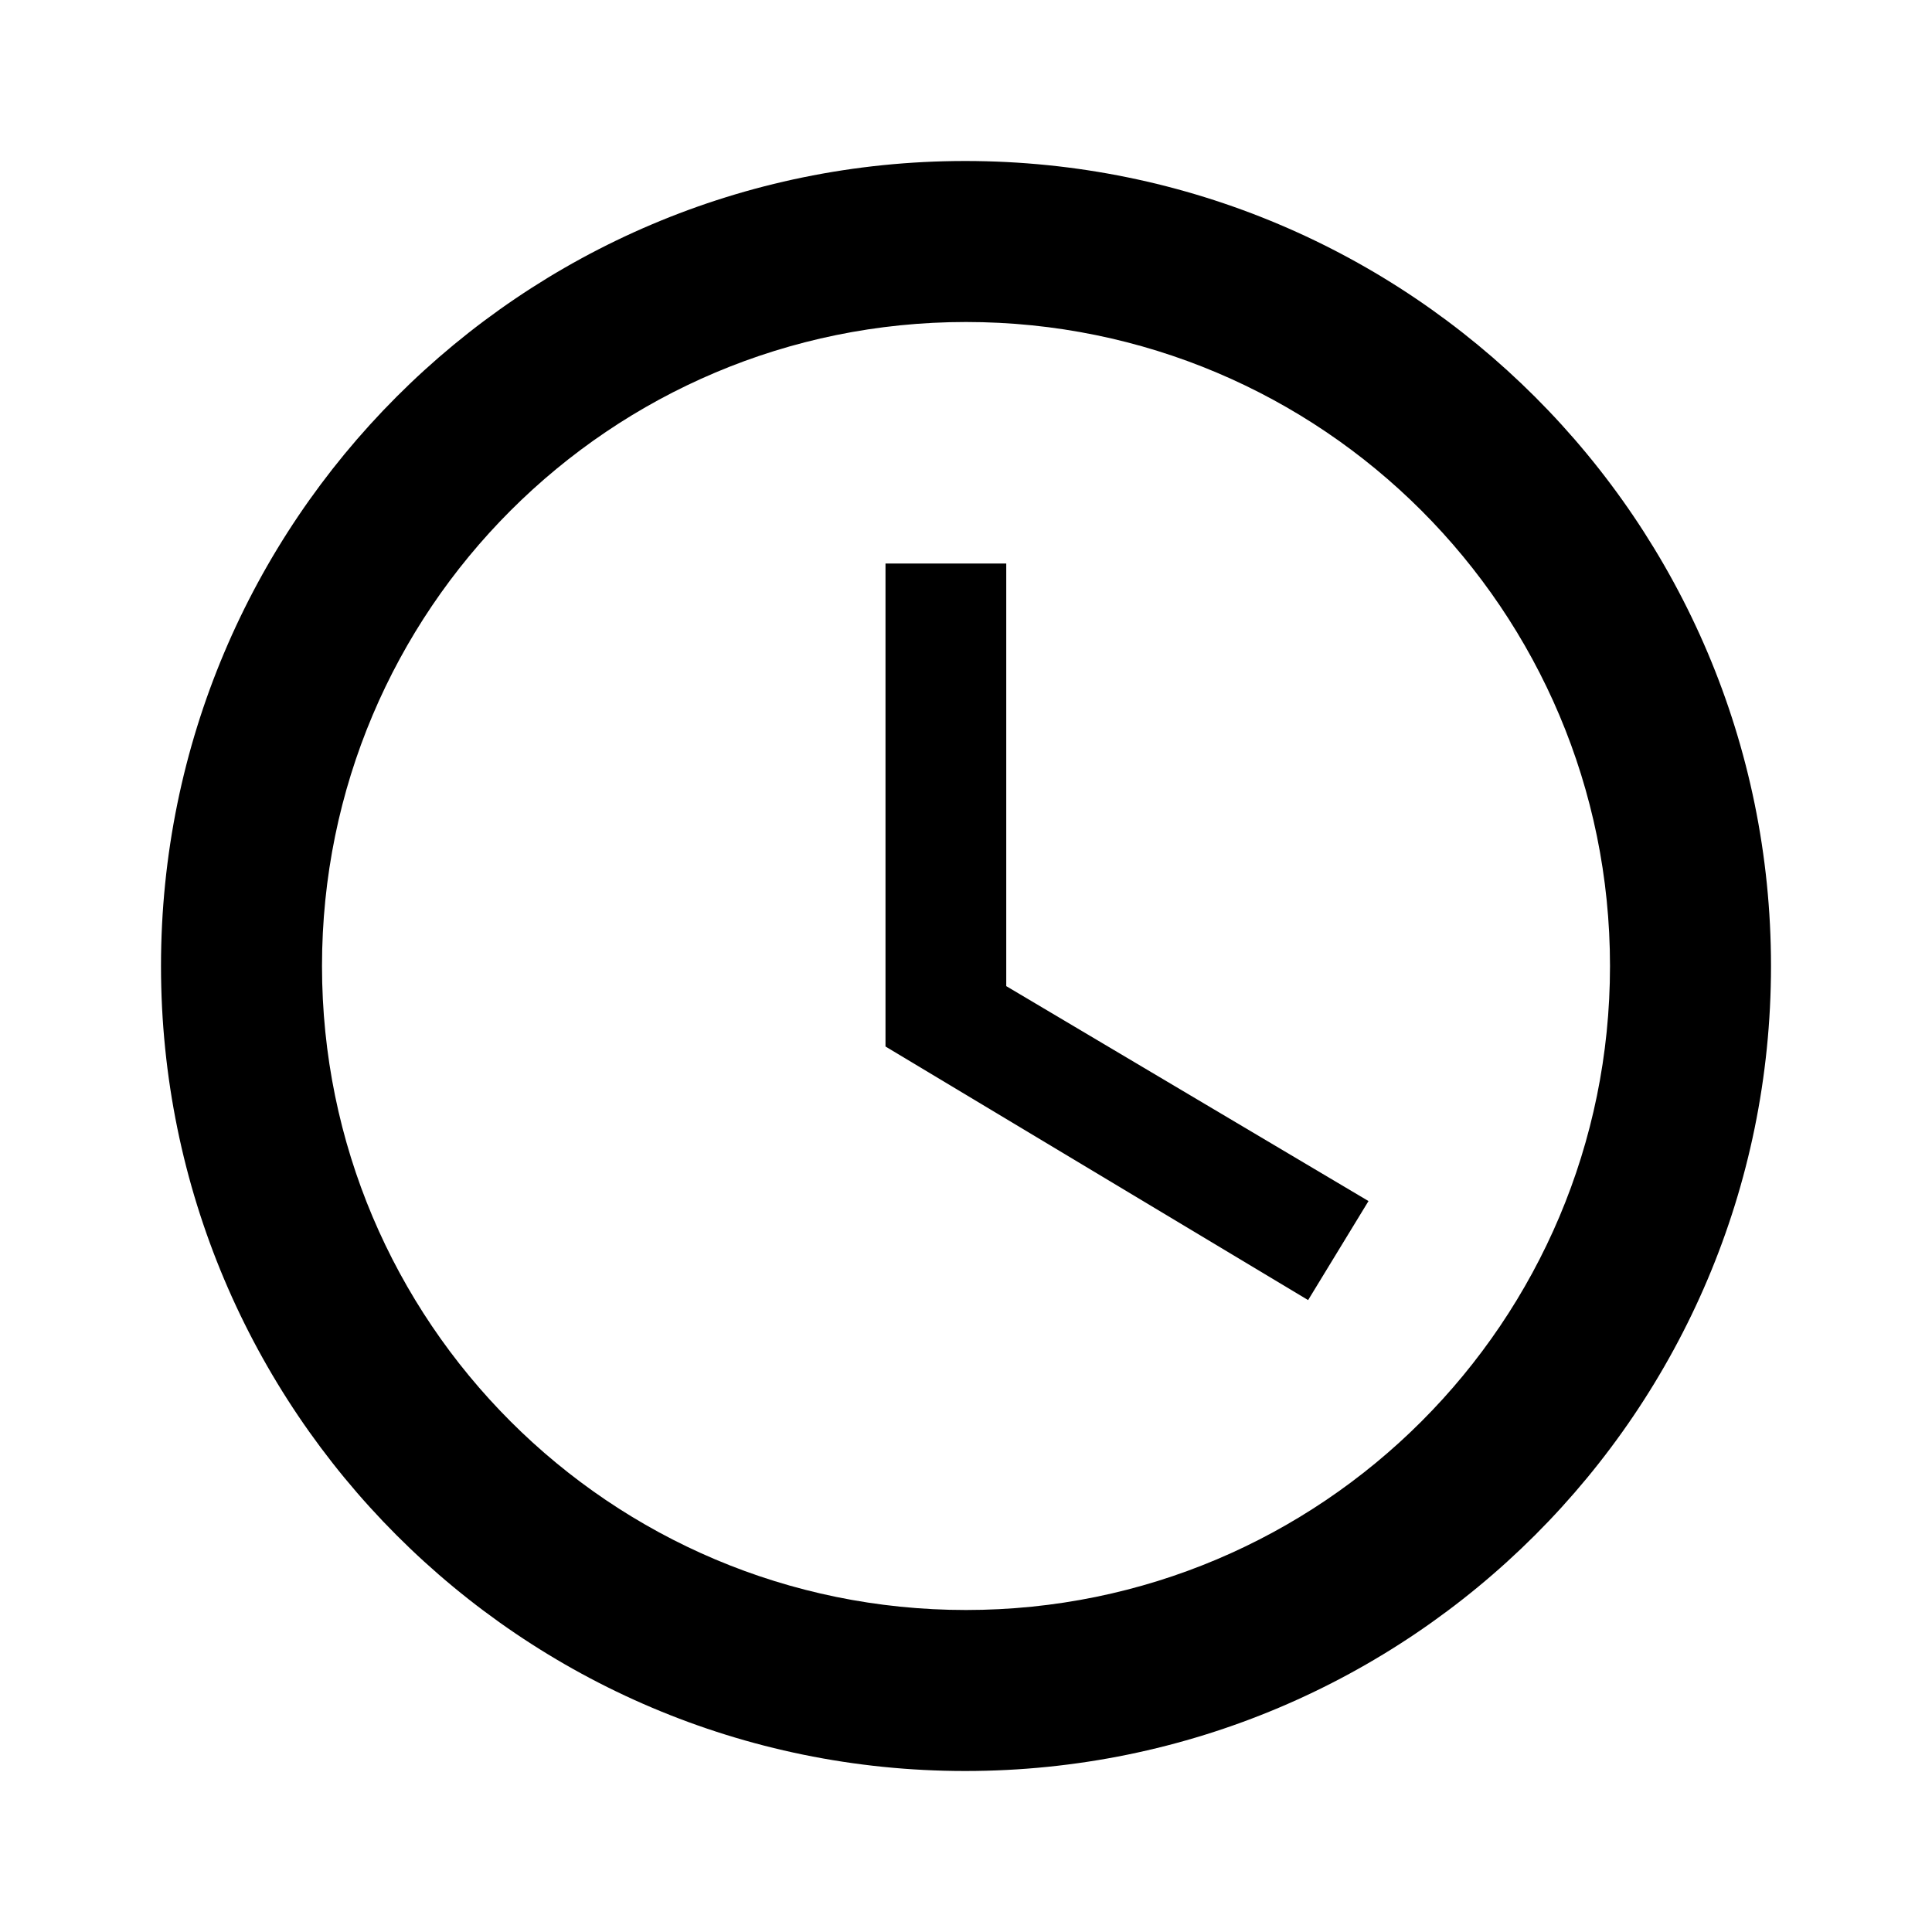
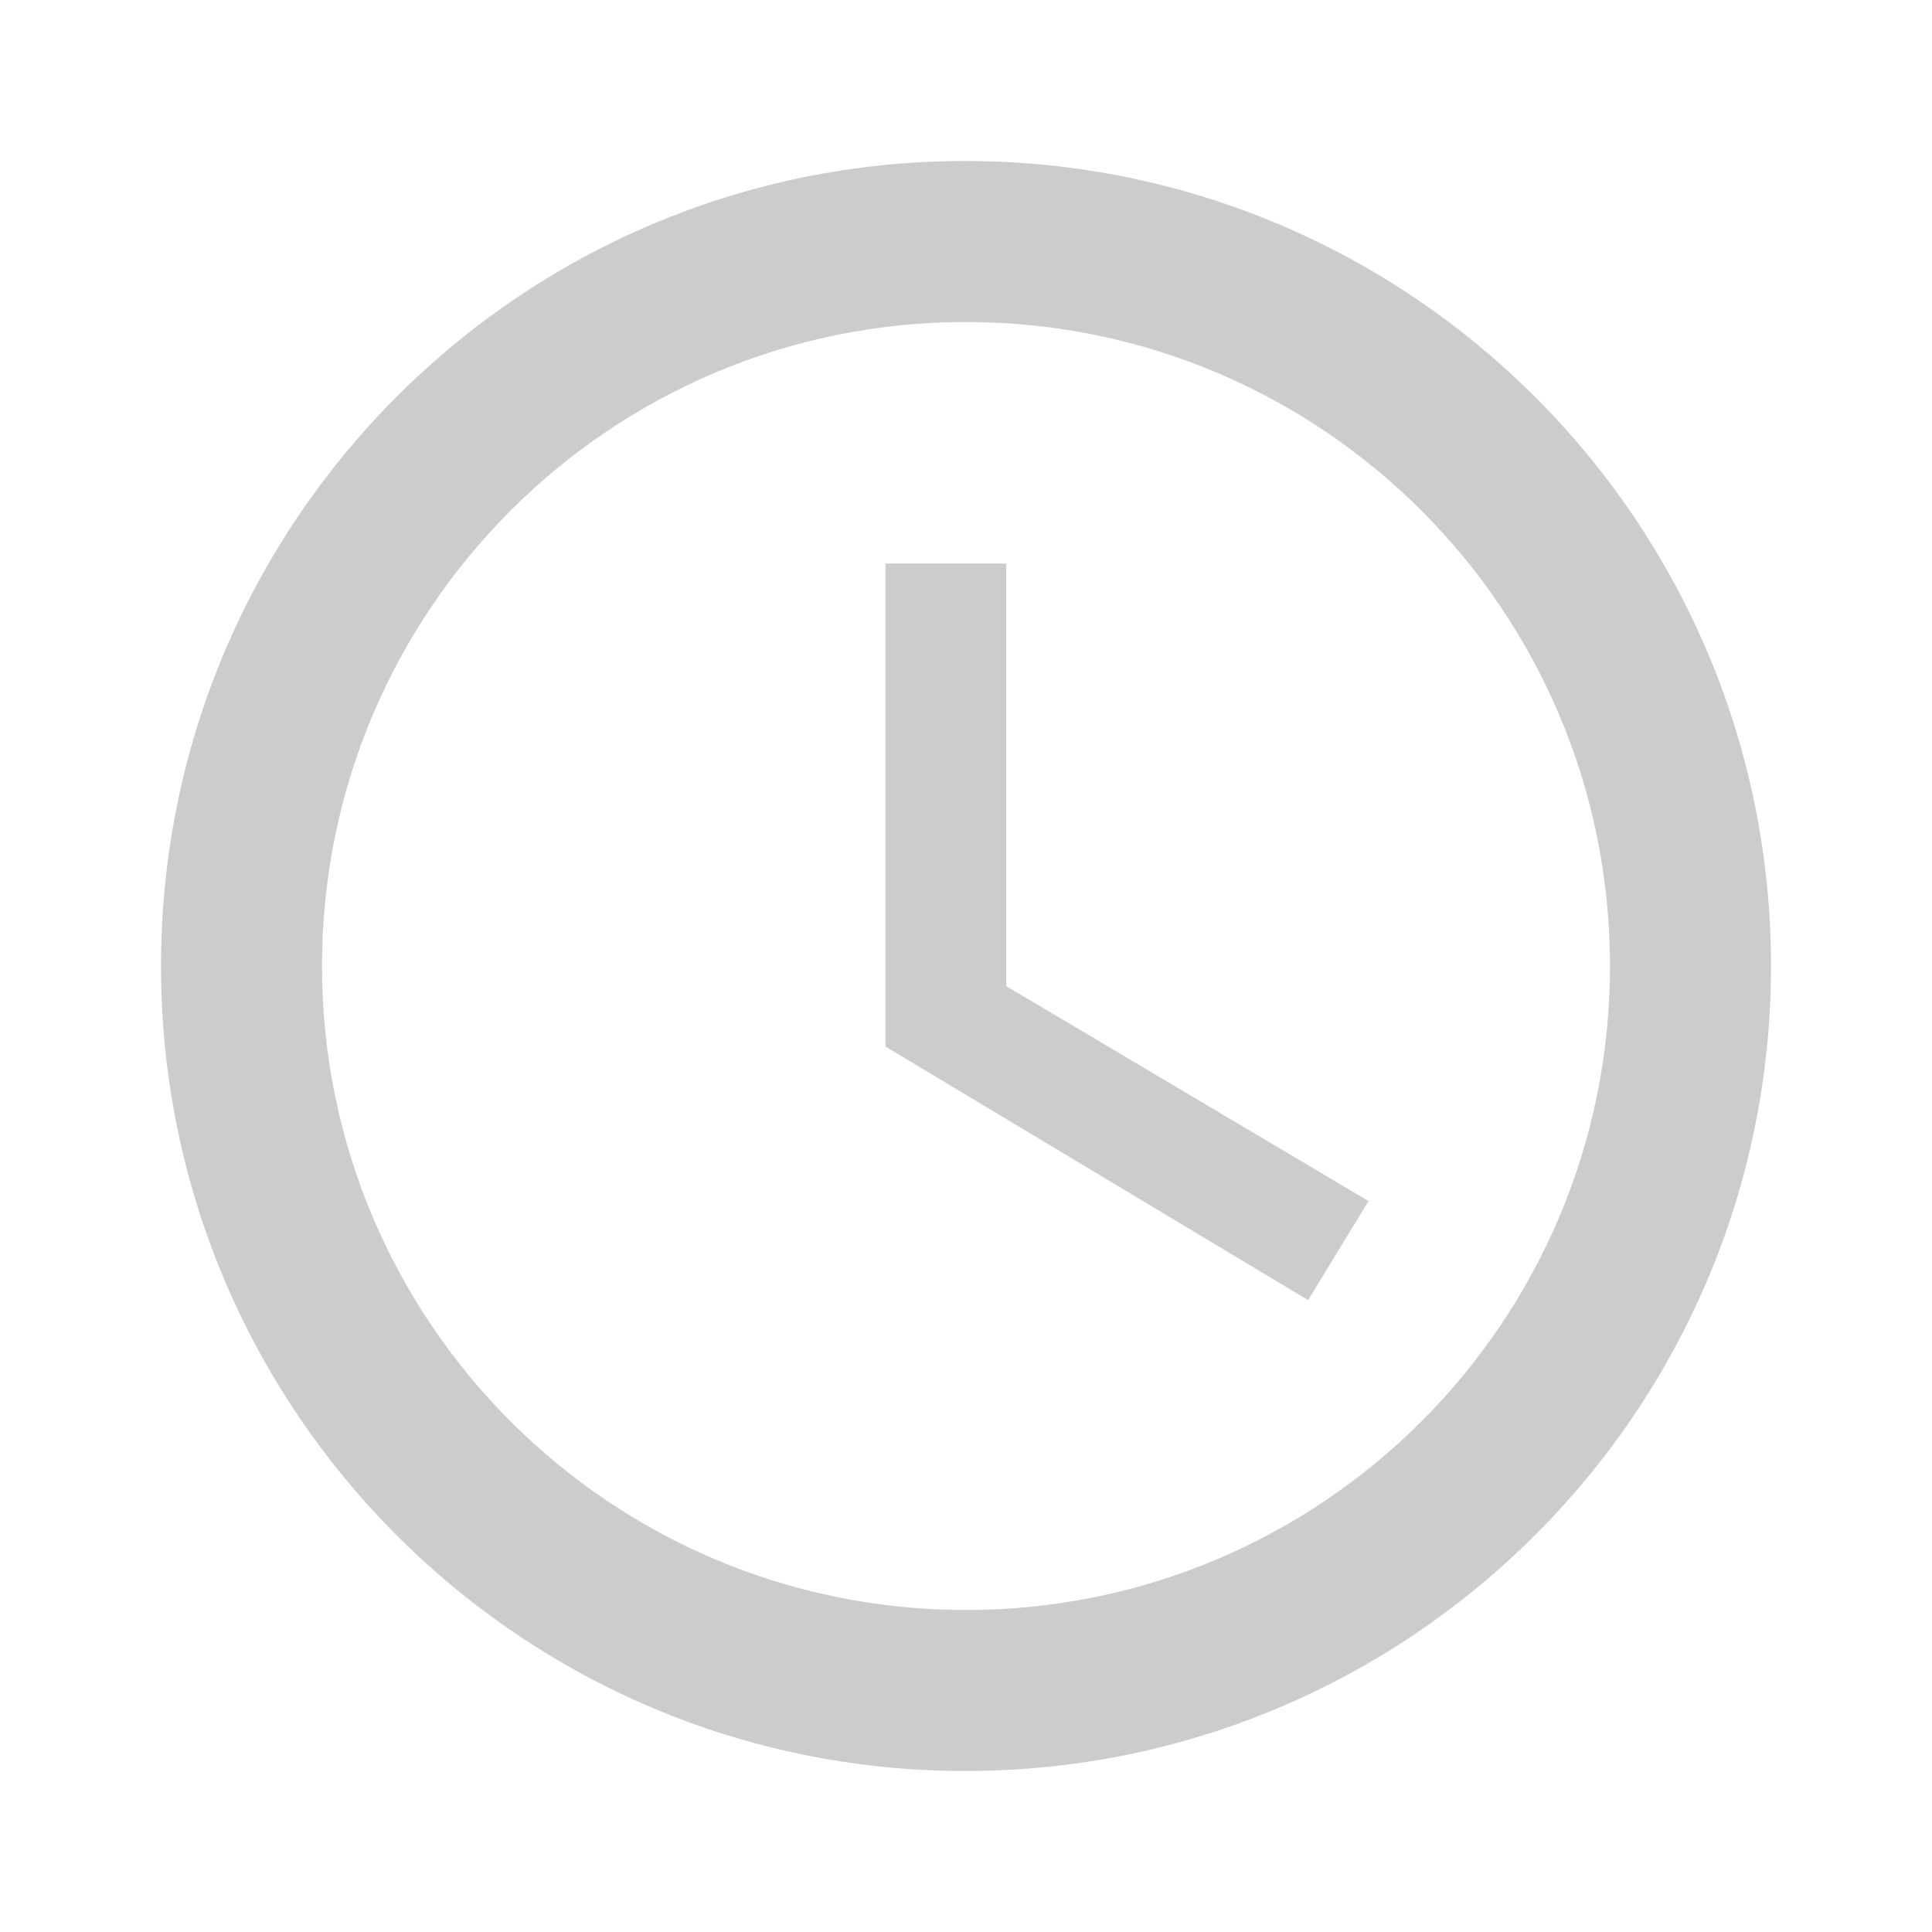
<svg xmlns="http://www.w3.org/2000/svg" height="24" viewBox="0 0 24 24" width="24">
  <path d="M0 0h24v24H0z" fill="none" />
-   <path d="M11.99 2C6.47 2 2 6.48 2 12s4.47 10 9.99 10C17.52 22 22 17.52 22 12S17.52 2 11.99 2zM12 20c-4.42 0-8-3.58-8-8s3.58-8 8-8 8 3.58 8 8-3.58 8-8 8z" />
-   <path d="M12.5 7H11v6l5.25 3.15.75-1.23-4.5-2.67z" />
+   <path fill="#cccccc" d="M11.99 2C6.47 2 2 6.48 2 12s4.47 10 9.99 10C17.52 22 22 17.52 22 12S17.52 2 11.99 2zM12 20c-4.42 0-8-3.58-8-8s3.58-8 8-8 8 3.58 8 8-3.58 8-8 8z" />
+   <path fill="#cccccc" d="M12.5 7H11v6l5.25 3.15.75-1.23-4.5-2.67z" />
</svg>
